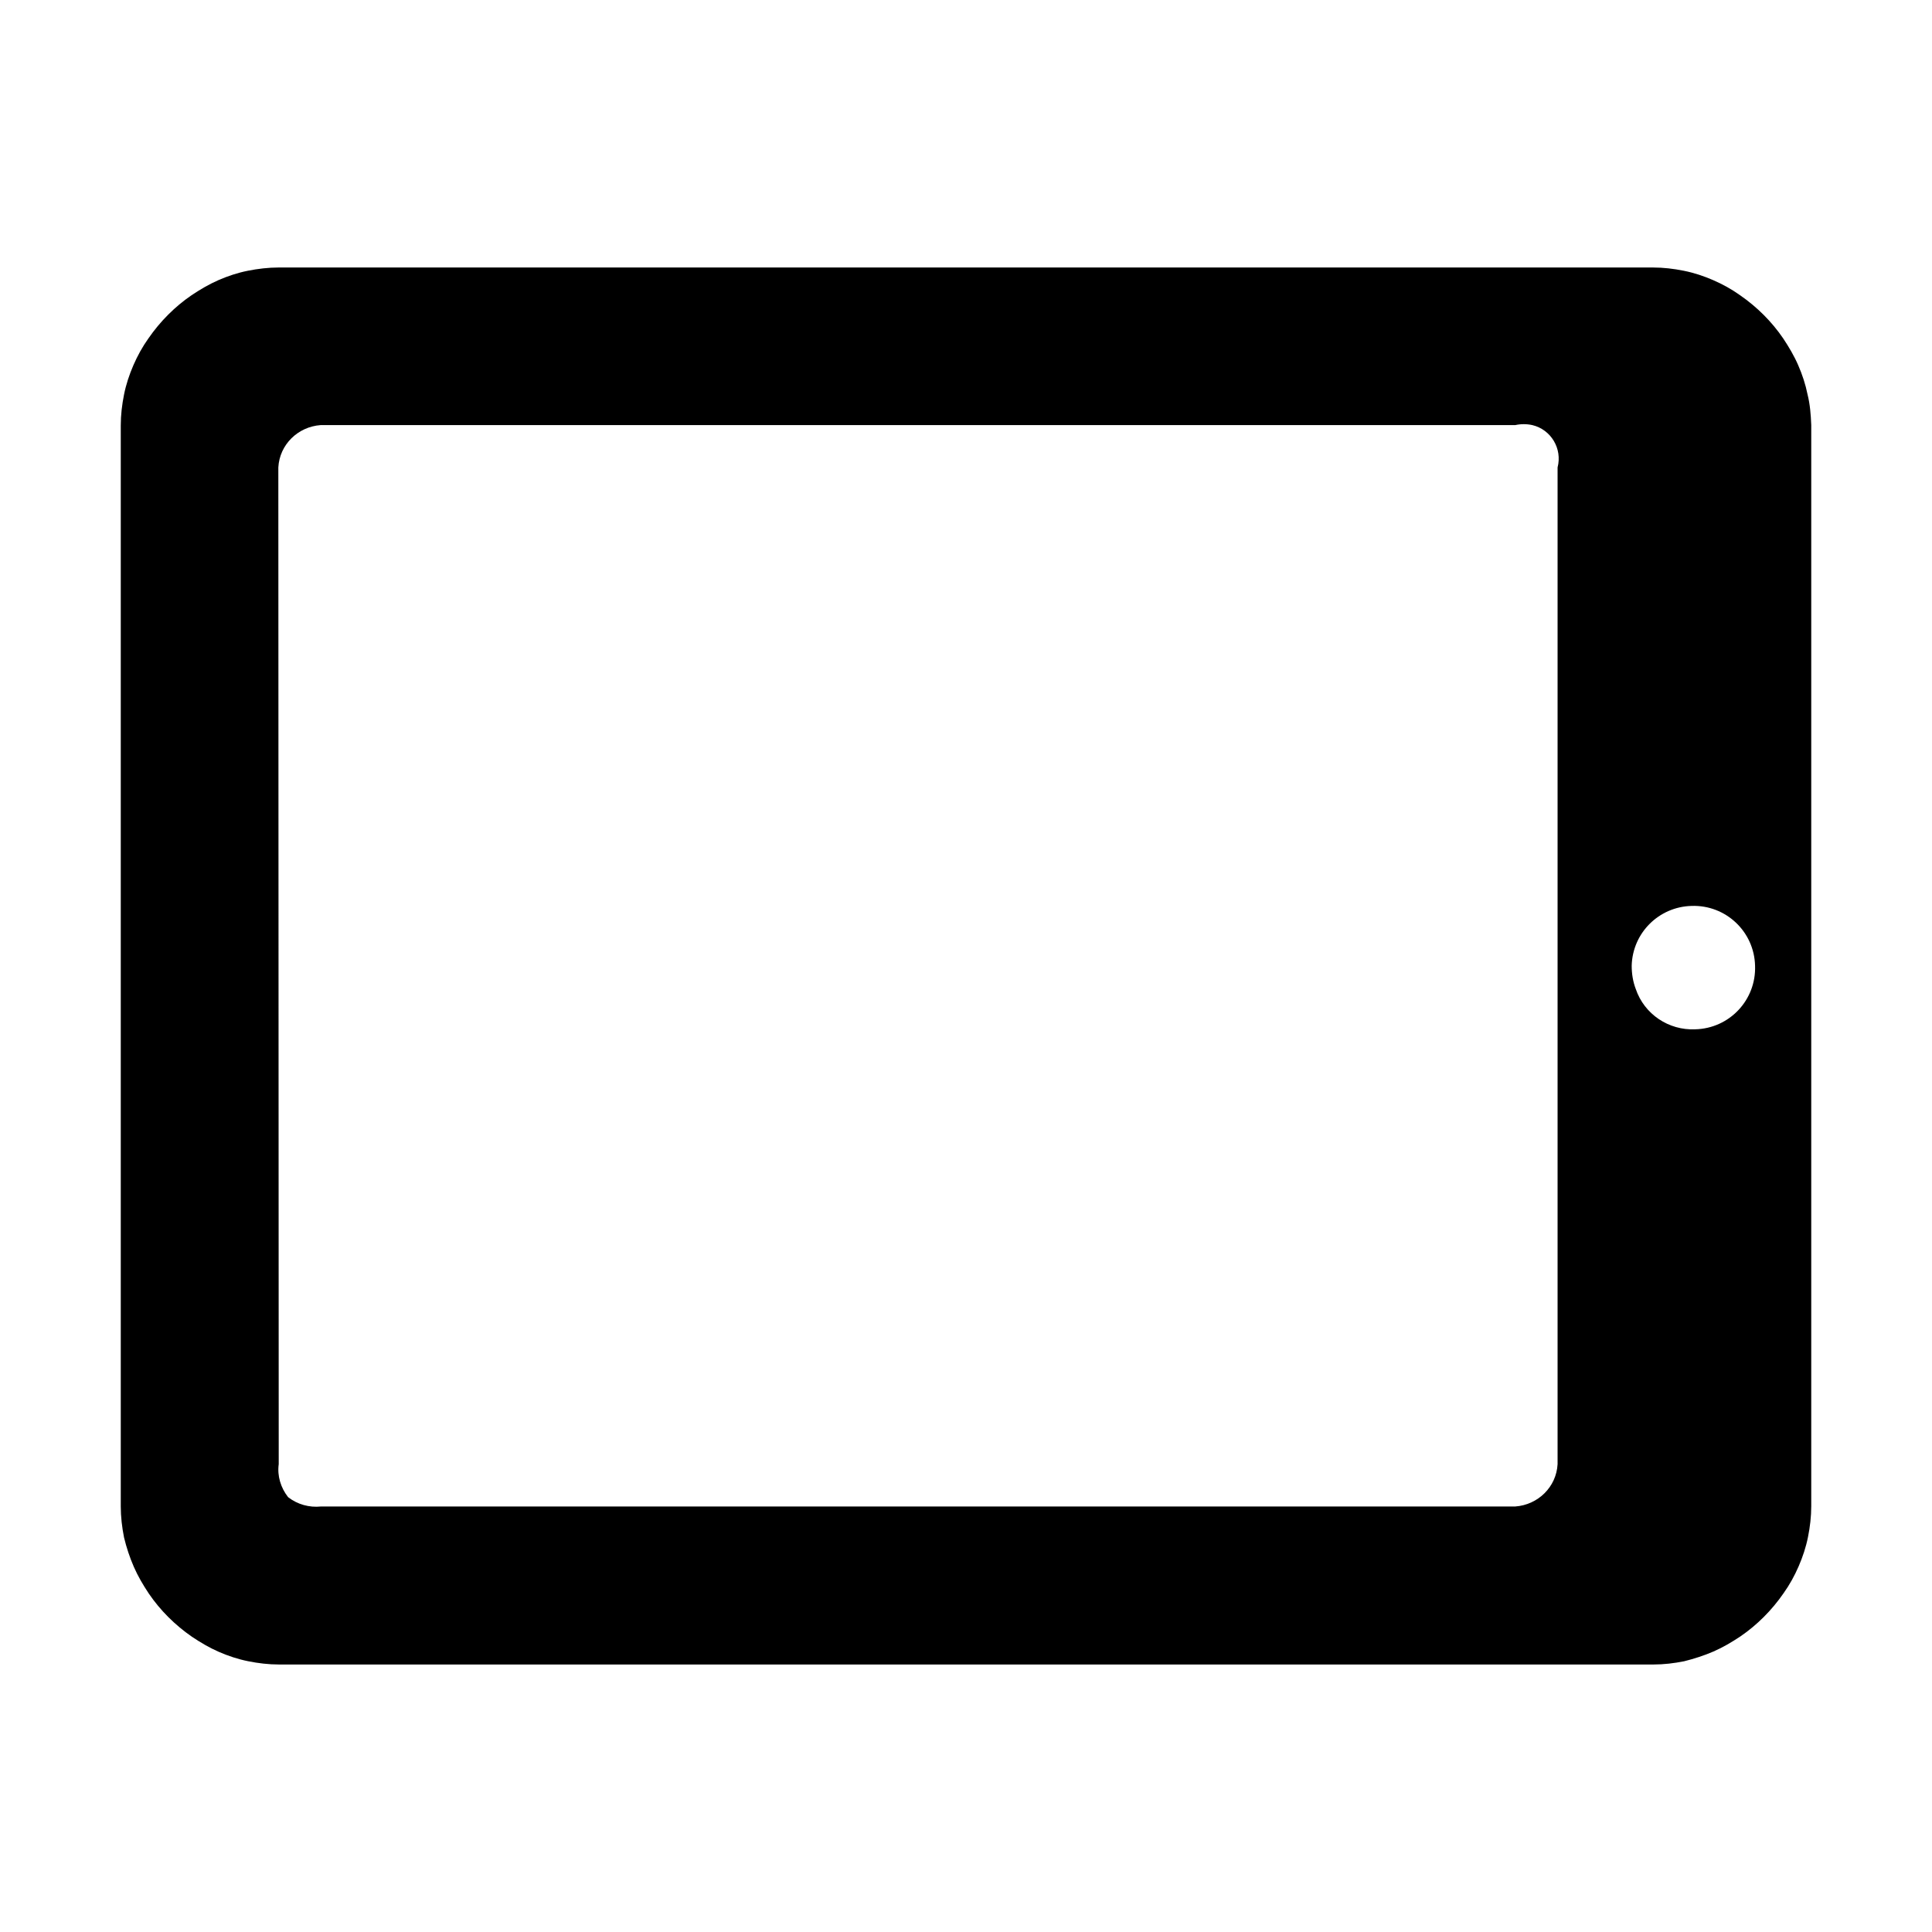
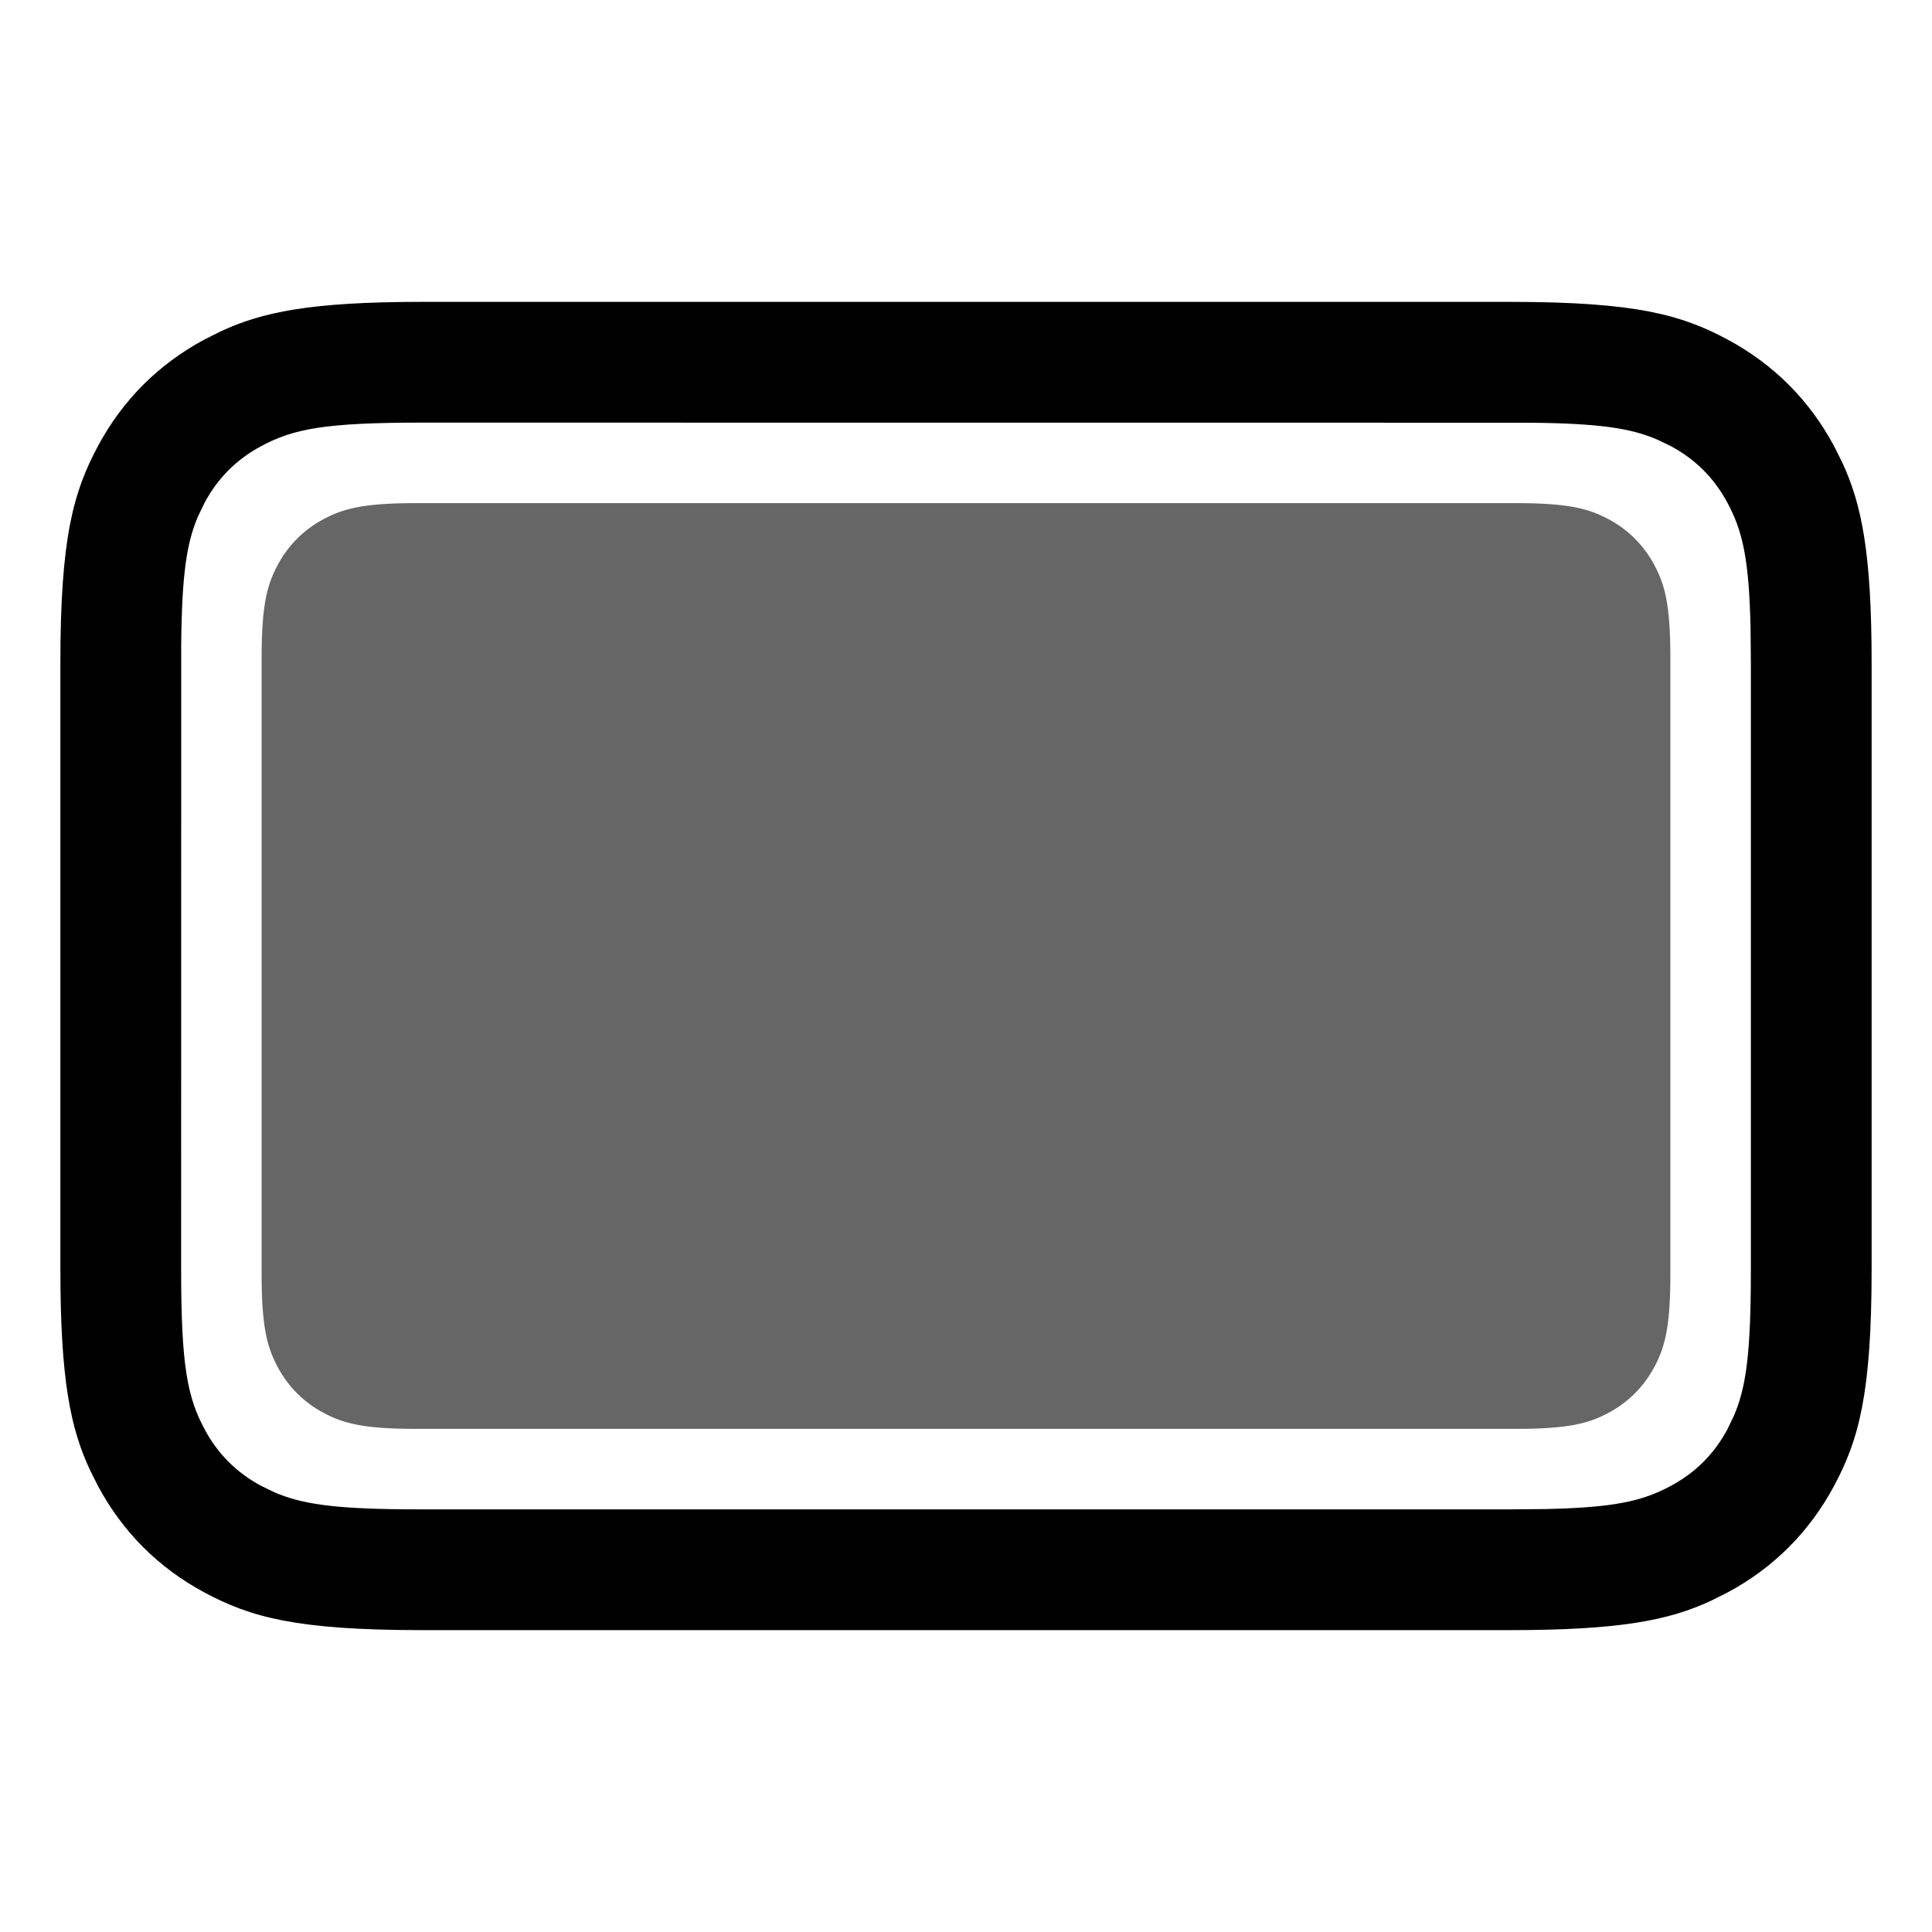
- <svg xmlns="http://www.w3.org/2000/svg" t="1761901265018" class="icon" viewBox="0 0 1024 1024" version="1.1" p-id="5843" width="256" height="256">
-   <path d="M960 225.31v572.95c0 5.61-0.65 11.01-1.73 16.4-1.08 5.39-2.81 10.57-4.96 15.54-2.16 4.96-4.75 9.71-7.98 14.24-6.26 9.06-14.03 16.83-22.87 22.88-4.53 3.02-9.28 5.83-14.24 7.99-4.96 2.16-10.36 3.88-15.54 5.18-5.39 1.08-10.79 1.73-16.4 1.73H147.95c-5.61 0-11.01-0.65-16.4-1.73-5.4-1.08-10.57-2.8-15.54-4.96s-9.71-4.96-14.24-7.99c-9.06-6.26-16.83-14.02-22.87-22.88-3.02-4.53-5.83-9.28-7.98-14.24-2.16-4.96-3.88-10.14-5.18-15.54-1.08-5.4-1.73-11.01-1.73-16.4V225.52c0-5.61 0.65-11.01 1.73-16.4s2.81-10.57 4.96-15.54c2.16-4.96 4.75-9.71 7.98-14.24 6.26-9.06 14.03-16.83 22.87-22.88 4.53-3.02 9.28-5.83 14.24-7.99 4.96-2.16 10.14-3.88 15.54-4.96 5.39-1.08 11.01-1.73 16.4-1.73h728.33c5.61 0 11.01 0.65 16.4 1.73 5.39 1.08 10.57 2.8 15.54 4.96 4.96 2.16 9.71 4.75 14.24 7.99 9.06 6.26 16.83 14.02 22.87 22.88 3.02 4.53 5.83 9.28 7.98 14.24 2.16 4.96 3.88 10.14 4.96 15.54 1.3 5.18 1.73 10.58 1.95 16.19z m-95.17 286.58c0 4.1 0.65 8.41 2.16 12.3 4.53 13.38 17.48 22.01 31.51 21.36 18.13-0.43 32.37-15.54 31.72-33.67-0.43-18.13-15.54-32.37-33.66-31.72-17.27 0.44-31.3 14.25-31.73 31.73z m-717.1 264.14c-0.86 6.26 1.08 12.52 4.96 17.48 4.96 3.88 11.22 5.61 17.48 4.96h632.94c12.08-0.86 21.8-10.36 22.44-22.44V247.75c2.59-9.93-3.45-20.07-13.38-22.44a21.29 21.29 0 0 0-9.06 0H169.96c-12.08 0.86-21.8 10.36-22.44 22.44l0.21 528.28z" p-id="5844" fill="#000000" />
+ <svg xmlns="http://www.w3.org/2000/svg" width="48" height="48" viewBox="0 0 24 24" version="1.1">
+   <g id="_Filled/ic_device_pad_filled" stroke="none" stroke-width="1" fill="none" fill-rule="evenodd">
+     <path d="M5.173,6.25 L18.827,6.25 C19.496,6.25 19.738,6.32 19.983,6.45 C20.227,6.581 20.419,6.773 20.55,7.017 C20.68,7.262 20.75,7.504 20.75,8.173 L20.75,15.827 C20.75,16.496 20.68,16.738 20.55,16.983 C20.419,17.227 20.227,17.419 19.983,17.55 C19.738,17.68 19.496,17.75 18.827,17.75 L5.173,17.75 C4.504,17.75 4.262,17.68 4.017,17.55 C3.773,17.419 3.581,17.227 3.45,16.983 C3.32,16.738 3.25,16.496 3.25,15.827 L3.25,8.173 C3.25,7.504 3.32,7.262 3.45,7.017 C3.581,6.773 3.773,6.581 4.017,6.45 C4.262,6.32 4.504,6.25 5.173,6.25 Z" id="_矩形" fill="#000000" opacity="0.6" />
+     <path d="M5.237,3.75 L18.763,3.75 C20.323,3.75 20.889,3.912 21.459,4.217 C22.03,4.523 22.477,4.97 22.783,5.541 L22.884,5.743 C23.124,6.258 23.25,6.86 23.25,8.237 L23.25,15.763 C23.25,17.323 23.088,17.889 22.783,18.459 C22.477,19.03 22.03,19.477 21.459,19.783 L21.257,19.884 C20.742,20.124 20.14,20.25 18.763,20.25 L5.237,20.25 C3.677,20.25 3.111,20.088 2.541,19.783 C1.97,19.477 1.523,19.03 1.217,18.459 L1.116,18.257 C0.876,17.742 0.75,17.14 0.75,15.763 L0.75,8.237 C0.75,6.677 0.912,6.111 1.217,5.541 C1.523,4.97 1.97,4.523 2.541,4.217 L2.743,4.116 C3.258,3.876 3.86,3.75 5.237,3.75 Z M5.237,5.25 C4.041,5.25 3.649,5.326 3.248,5.54 C2.939,5.705 2.705,5.939 2.54,6.248 L2.462,6.41 C2.319,6.74 2.259,7.134 2.251,8.008 L2.25,15.763 C2.25,16.959 2.326,17.351 2.54,17.752 C2.705,18.061 2.939,18.295 3.248,18.46 L3.41,18.538 C3.74,18.681 4.134,18.741 5.008,18.749 L5.237,18.75 L18.763,18.75 L19.201,18.746 C20.064,18.727 20.404,18.646 20.752,18.46 C21.061,18.295 21.295,18.061 21.46,17.752 L21.538,17.59 C21.681,17.26 21.741,16.866 21.749,15.992 L21.75,15.763 L21.75,8.237 L21.746,7.799 C21.727,6.936 21.646,6.596 21.46,6.248 C21.295,5.939 21.061,5.705 20.752,5.54 L20.59,5.462 C20.26,5.319 19.866,5.259 18.992,5.251 L5.237,5.25 Z" id="_矩形" fill="#000000" fill-rule="nonzero" />
+   </g>
</svg>
